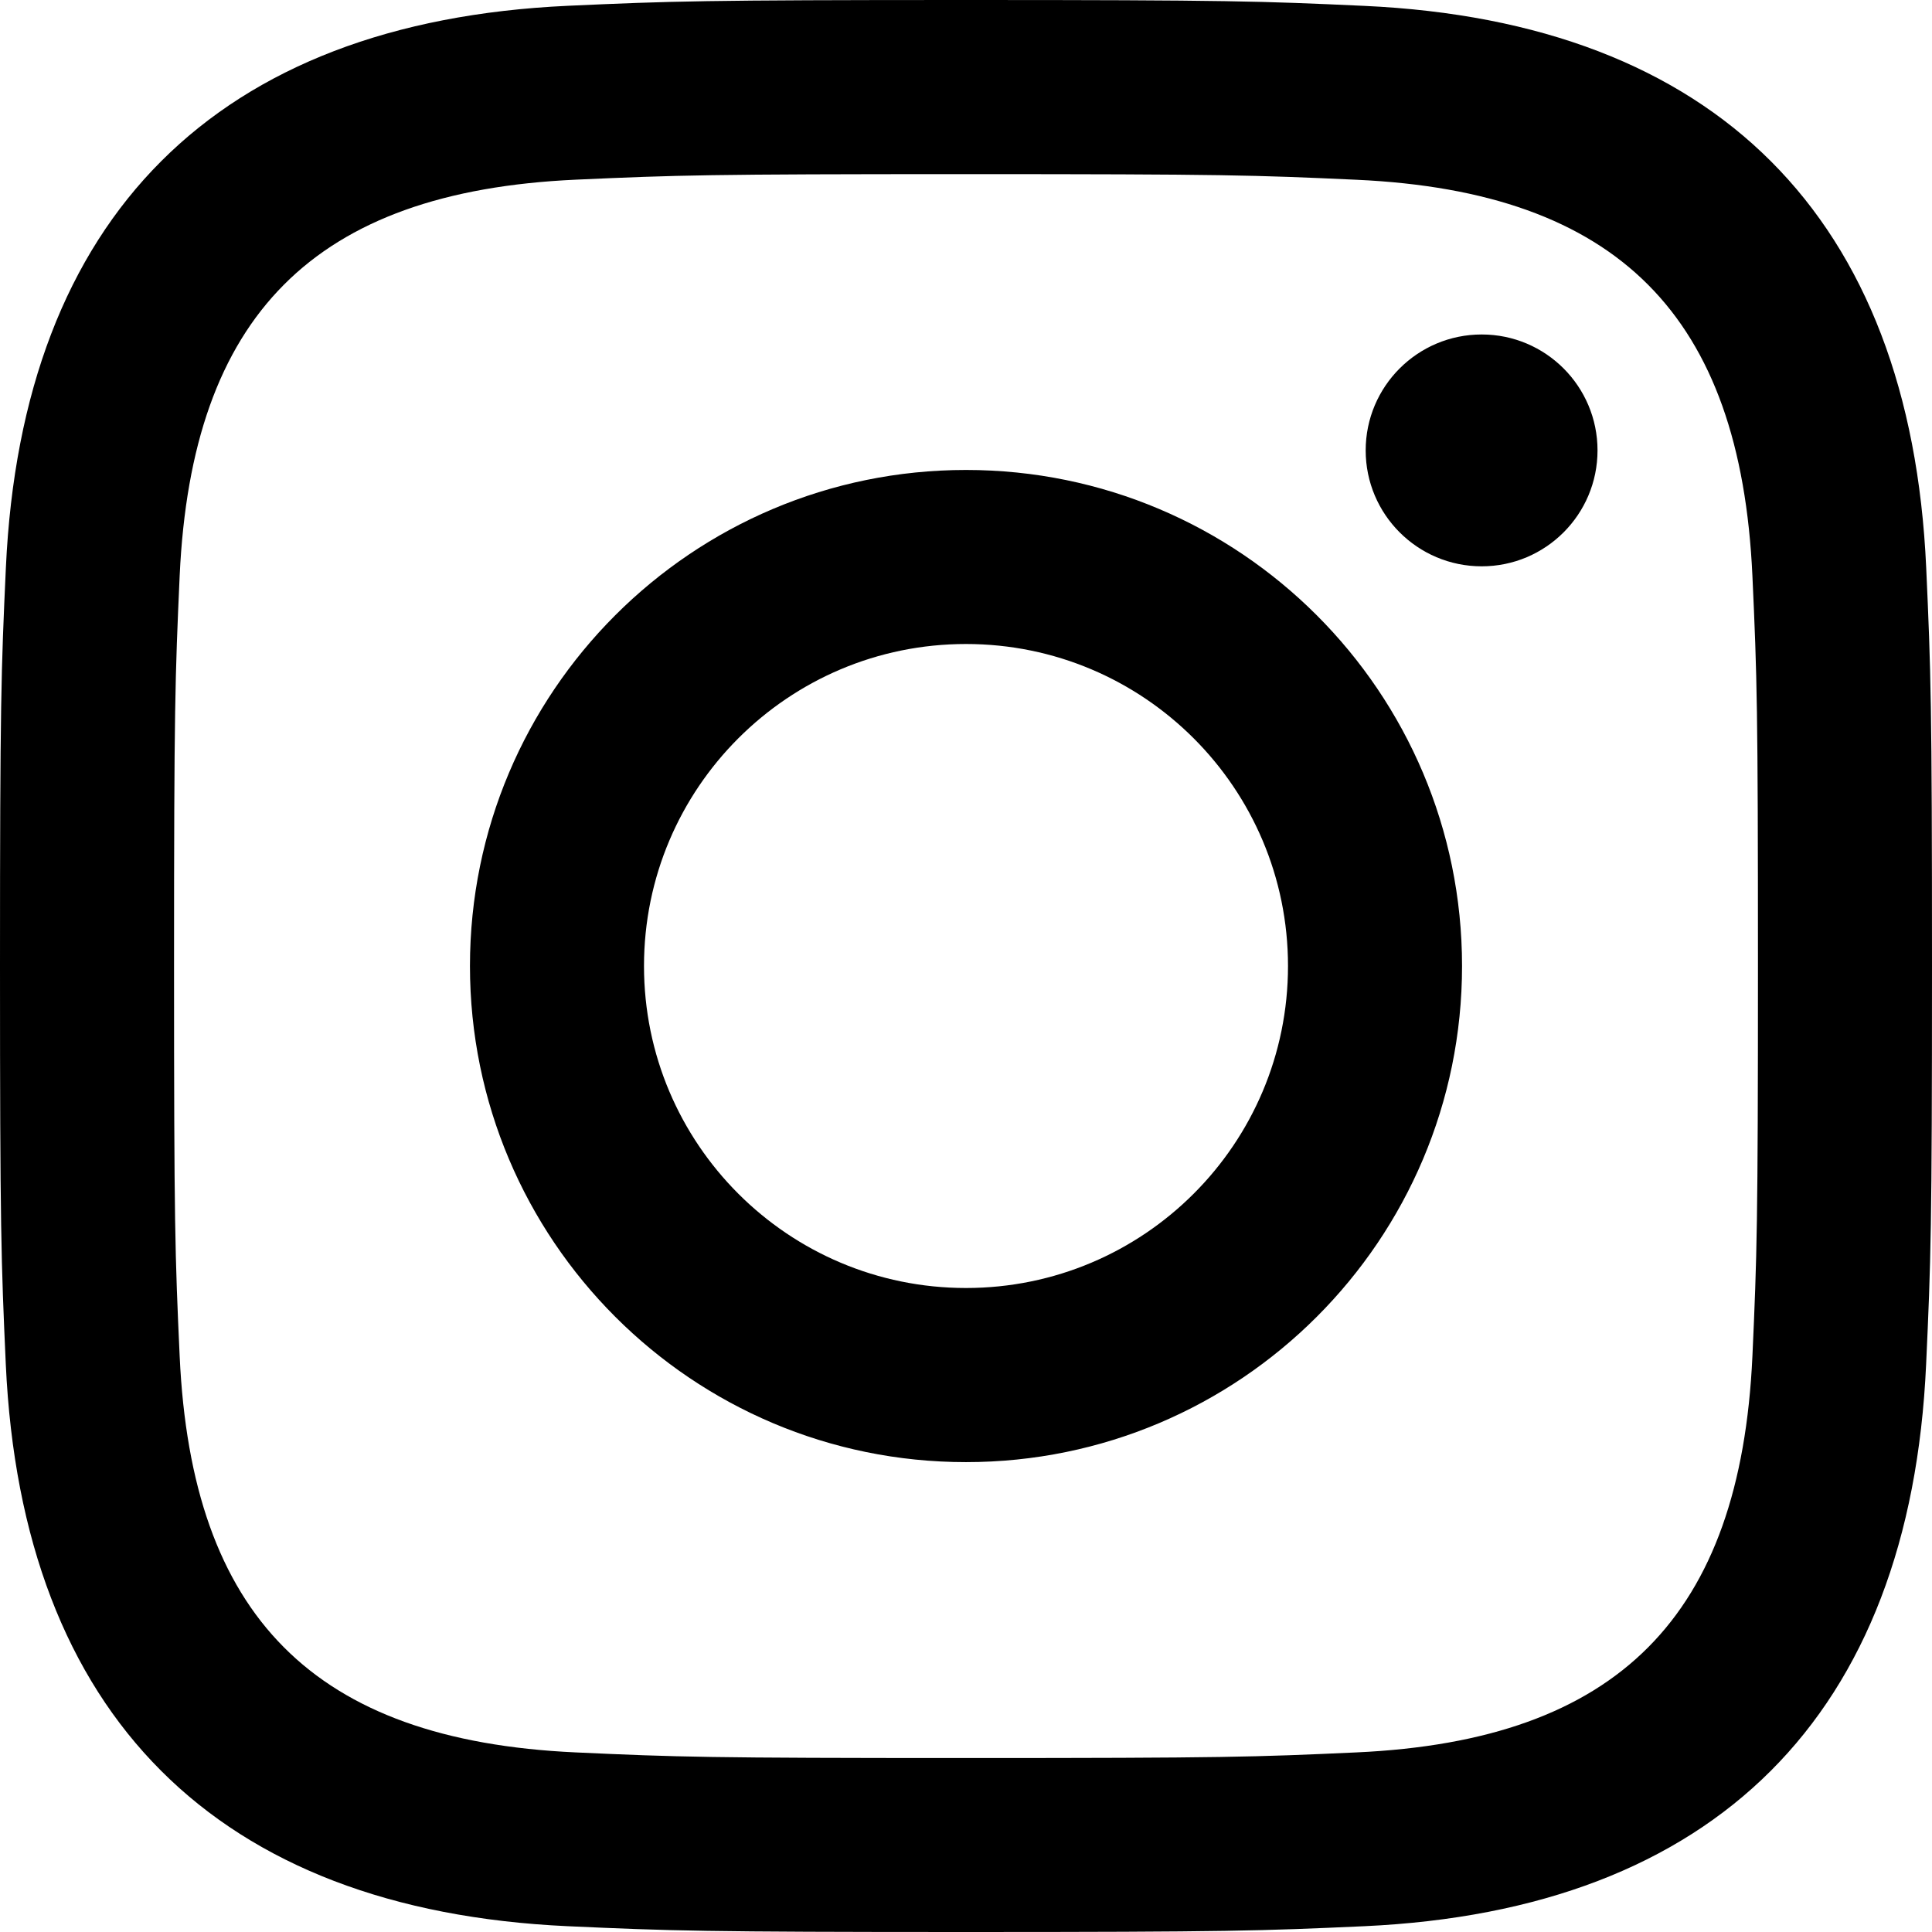
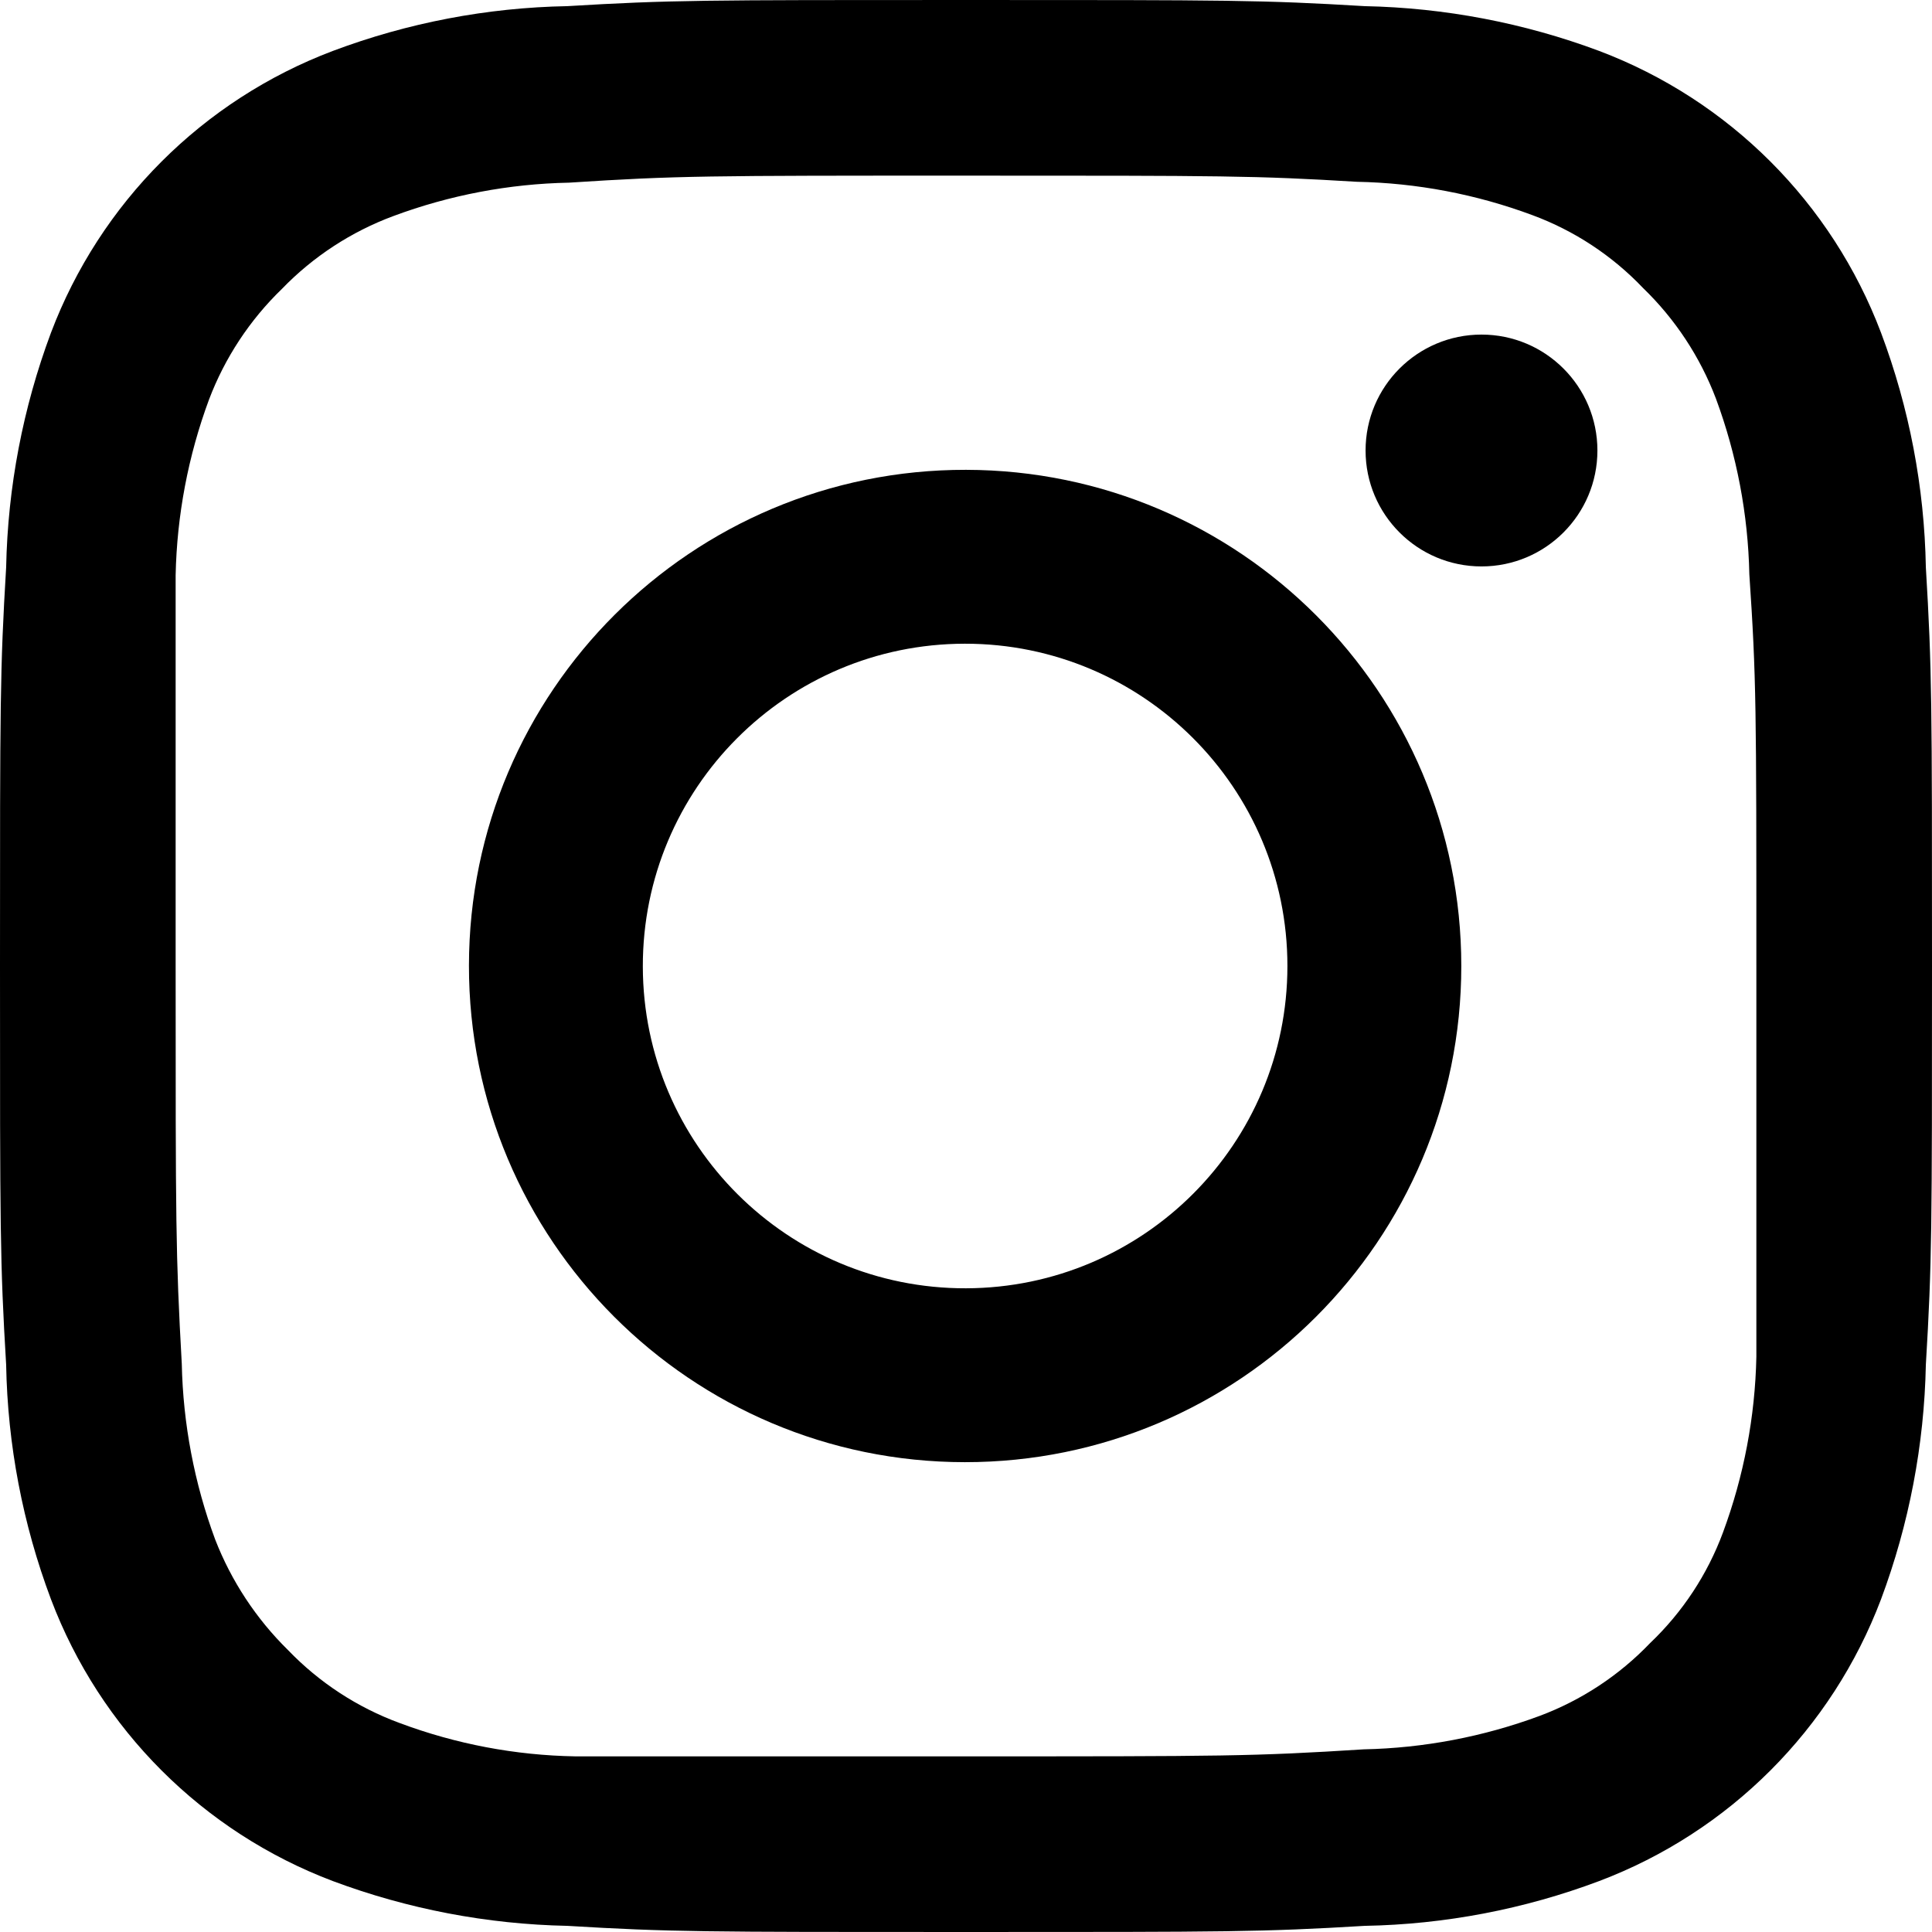
- <svg xmlns="http://www.w3.org/2000/svg" width="24" height="24" viewBox="0 0 24 24">
-   <path d="M12 2.163c3.204 0 3.584.012 4.85.07 3.252.148 4.771 1.691 4.919 4.919.058 1.265.069 1.645.069 4.849 0 3.205-.012 3.584-.069 4.849-.149 3.225-1.664 4.771-4.919 4.919-1.266.058-1.644.07-4.85.07-3.204 0-3.584-.012-4.849-.07-3.26-.149-4.771-1.699-4.919-4.92-.058-1.265-.07-1.644-.07-4.849 0-3.204.013-3.583.07-4.849.149-3.227 1.664-4.771 4.919-4.919 1.266-.057 1.645-.069 4.849-.069zm0-2.163c-3.259 0-3.667.014-4.947.072-4.358.2-6.78 2.618-6.98 6.98-.059 1.281-.073 1.689-.073 4.948 0 3.259.014 3.668.072 4.948.2 4.358 2.618 6.78 6.98 6.98 1.281.058 1.689.072 4.948.072 3.259 0 3.668-.014 4.948-.072 4.354-.2 6.782-2.618 6.979-6.98.059-1.28.073-1.689.073-4.948 0-3.259-.014-3.667-.072-4.947-.196-4.354-2.617-6.78-6.979-6.98-1.281-.059-1.69-.073-4.949-.073zm0 5.838c-3.403 0-6.162 2.759-6.162 6.162s2.759 6.163 6.162 6.163 6.162-2.759 6.162-6.163c0-3.403-2.759-6.162-6.162-6.162zm0 10.162c-2.209 0-4-1.79-4-4 0-2.209 1.791-4 4-4s4 1.791 4 4c0 2.21-1.791 4-4 4zm6.406-11.845c-.796 0-1.441.645-1.441 1.44s.645 1.44 1.441 1.44c.795 0 1.439-.645 1.439-1.44s-.644-1.44-1.439-1.44z" />
+ <svg xmlns="http://www.w3.org/2000/svg" id="Layer_1" data-name="Layer 1" viewBox="0 0 22 22">
+   <path d="M21.42,3.79A5.52,5.52,0,0,0,18.21.58,8.1,8.1,0,0,0,15.54.07C14.37,0,14,0,11,0S7.63,0,6.46.07A8,8,0,0,0,3.79.58,5.52,5.52,0,0,0,.58,3.79,8.1,8.1,0,0,0,.07,6.46C0,7.63,0,8,0,11s0,3.37.07,4.54a8,8,0,0,0,.51,2.67,5.52,5.52,0,0,0,3.21,3.21,8.1,8.1,0,0,0,2.67.51C7.63,22,8,22,11,22s3.37,0,4.54-.07a8,8,0,0,0,2.67-.51,5.52,5.52,0,0,0,3.21-3.21,8.1,8.1,0,0,0,.51-2.67C22,14.37,22,14,22,11s0-3.37-.07-4.54A8,8,0,0,0,21.42,3.79ZM20,15.45a6.13,6.13,0,0,1-.38,2,3.34,3.34,0,0,1-.83,1.26,3.38,3.38,0,0,1-1.26.83,6.13,6.13,0,0,1-2,.38C14.27,20,13.93,20,11,20S7.7,20,6.55,20a6,6,0,0,1-2-.38,3.38,3.38,0,0,1-1.27-.83,3.59,3.59,0,0,1-.83-1.26,6.13,6.13,0,0,1-.38-2C2,14.28,2,13.93,2,11S2,7.71,2,6.55a6.13,6.13,0,0,1,.38-2,3.46,3.46,0,0,1,.83-1.26,3.42,3.42,0,0,1,1.27-.83,6.07,6.07,0,0,1,2-.38C7.71,2,8.06,2,11,2s3.29,0,4.45.07a6.07,6.07,0,0,1,2,.38,3.34,3.34,0,0,1,1.26.83,3.46,3.46,0,0,1,.83,1.26,6.13,6.13,0,0,1,.38,2C20,7.72,20,8.07,20,11S20,14.29,20,15.45Z" transform="translate(0 0)" />
+   <path d="M11,5.35A5.65,5.65,0,1,0,16.64,11,5.65,5.65,0,0,0,11,5.35Zm0,9.32A3.67,3.67,0,1,1,14.66,11,3.67,3.67,0,0,1,11,14.67Z" transform="translate(0 0)" />
+   <circle cx="16.87" cy="5.13" r="1.32" />
</svg>
